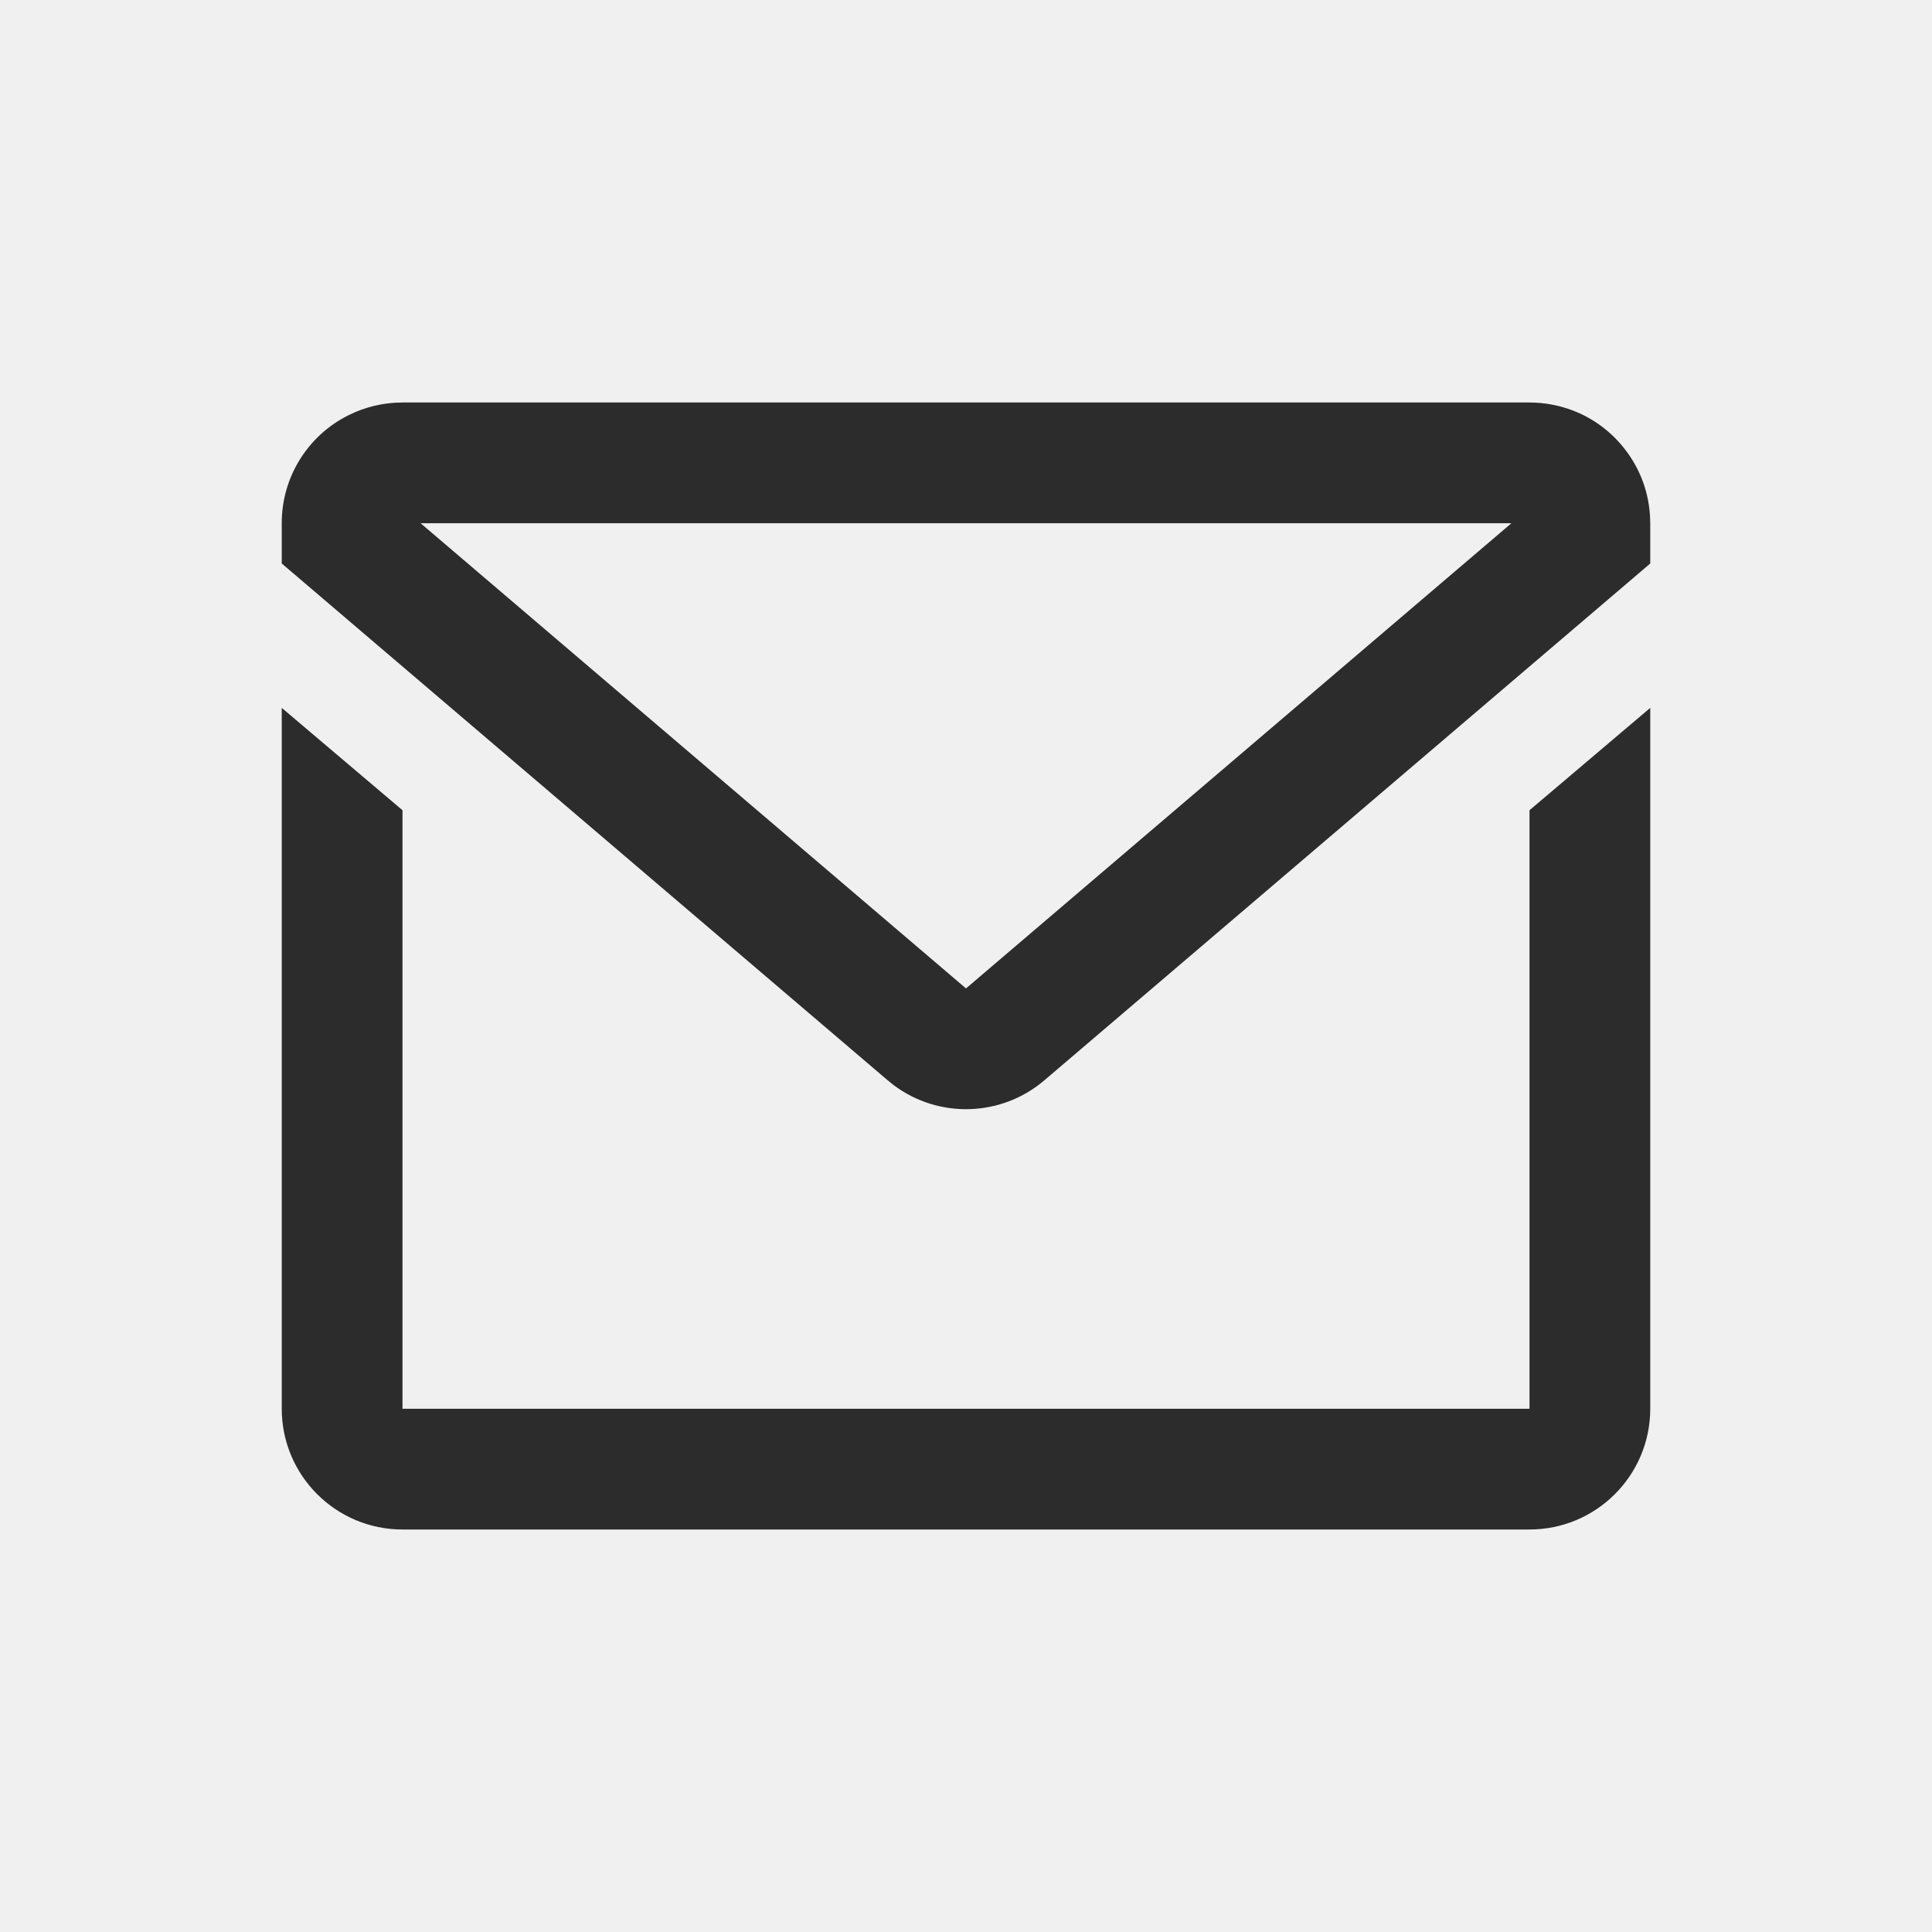
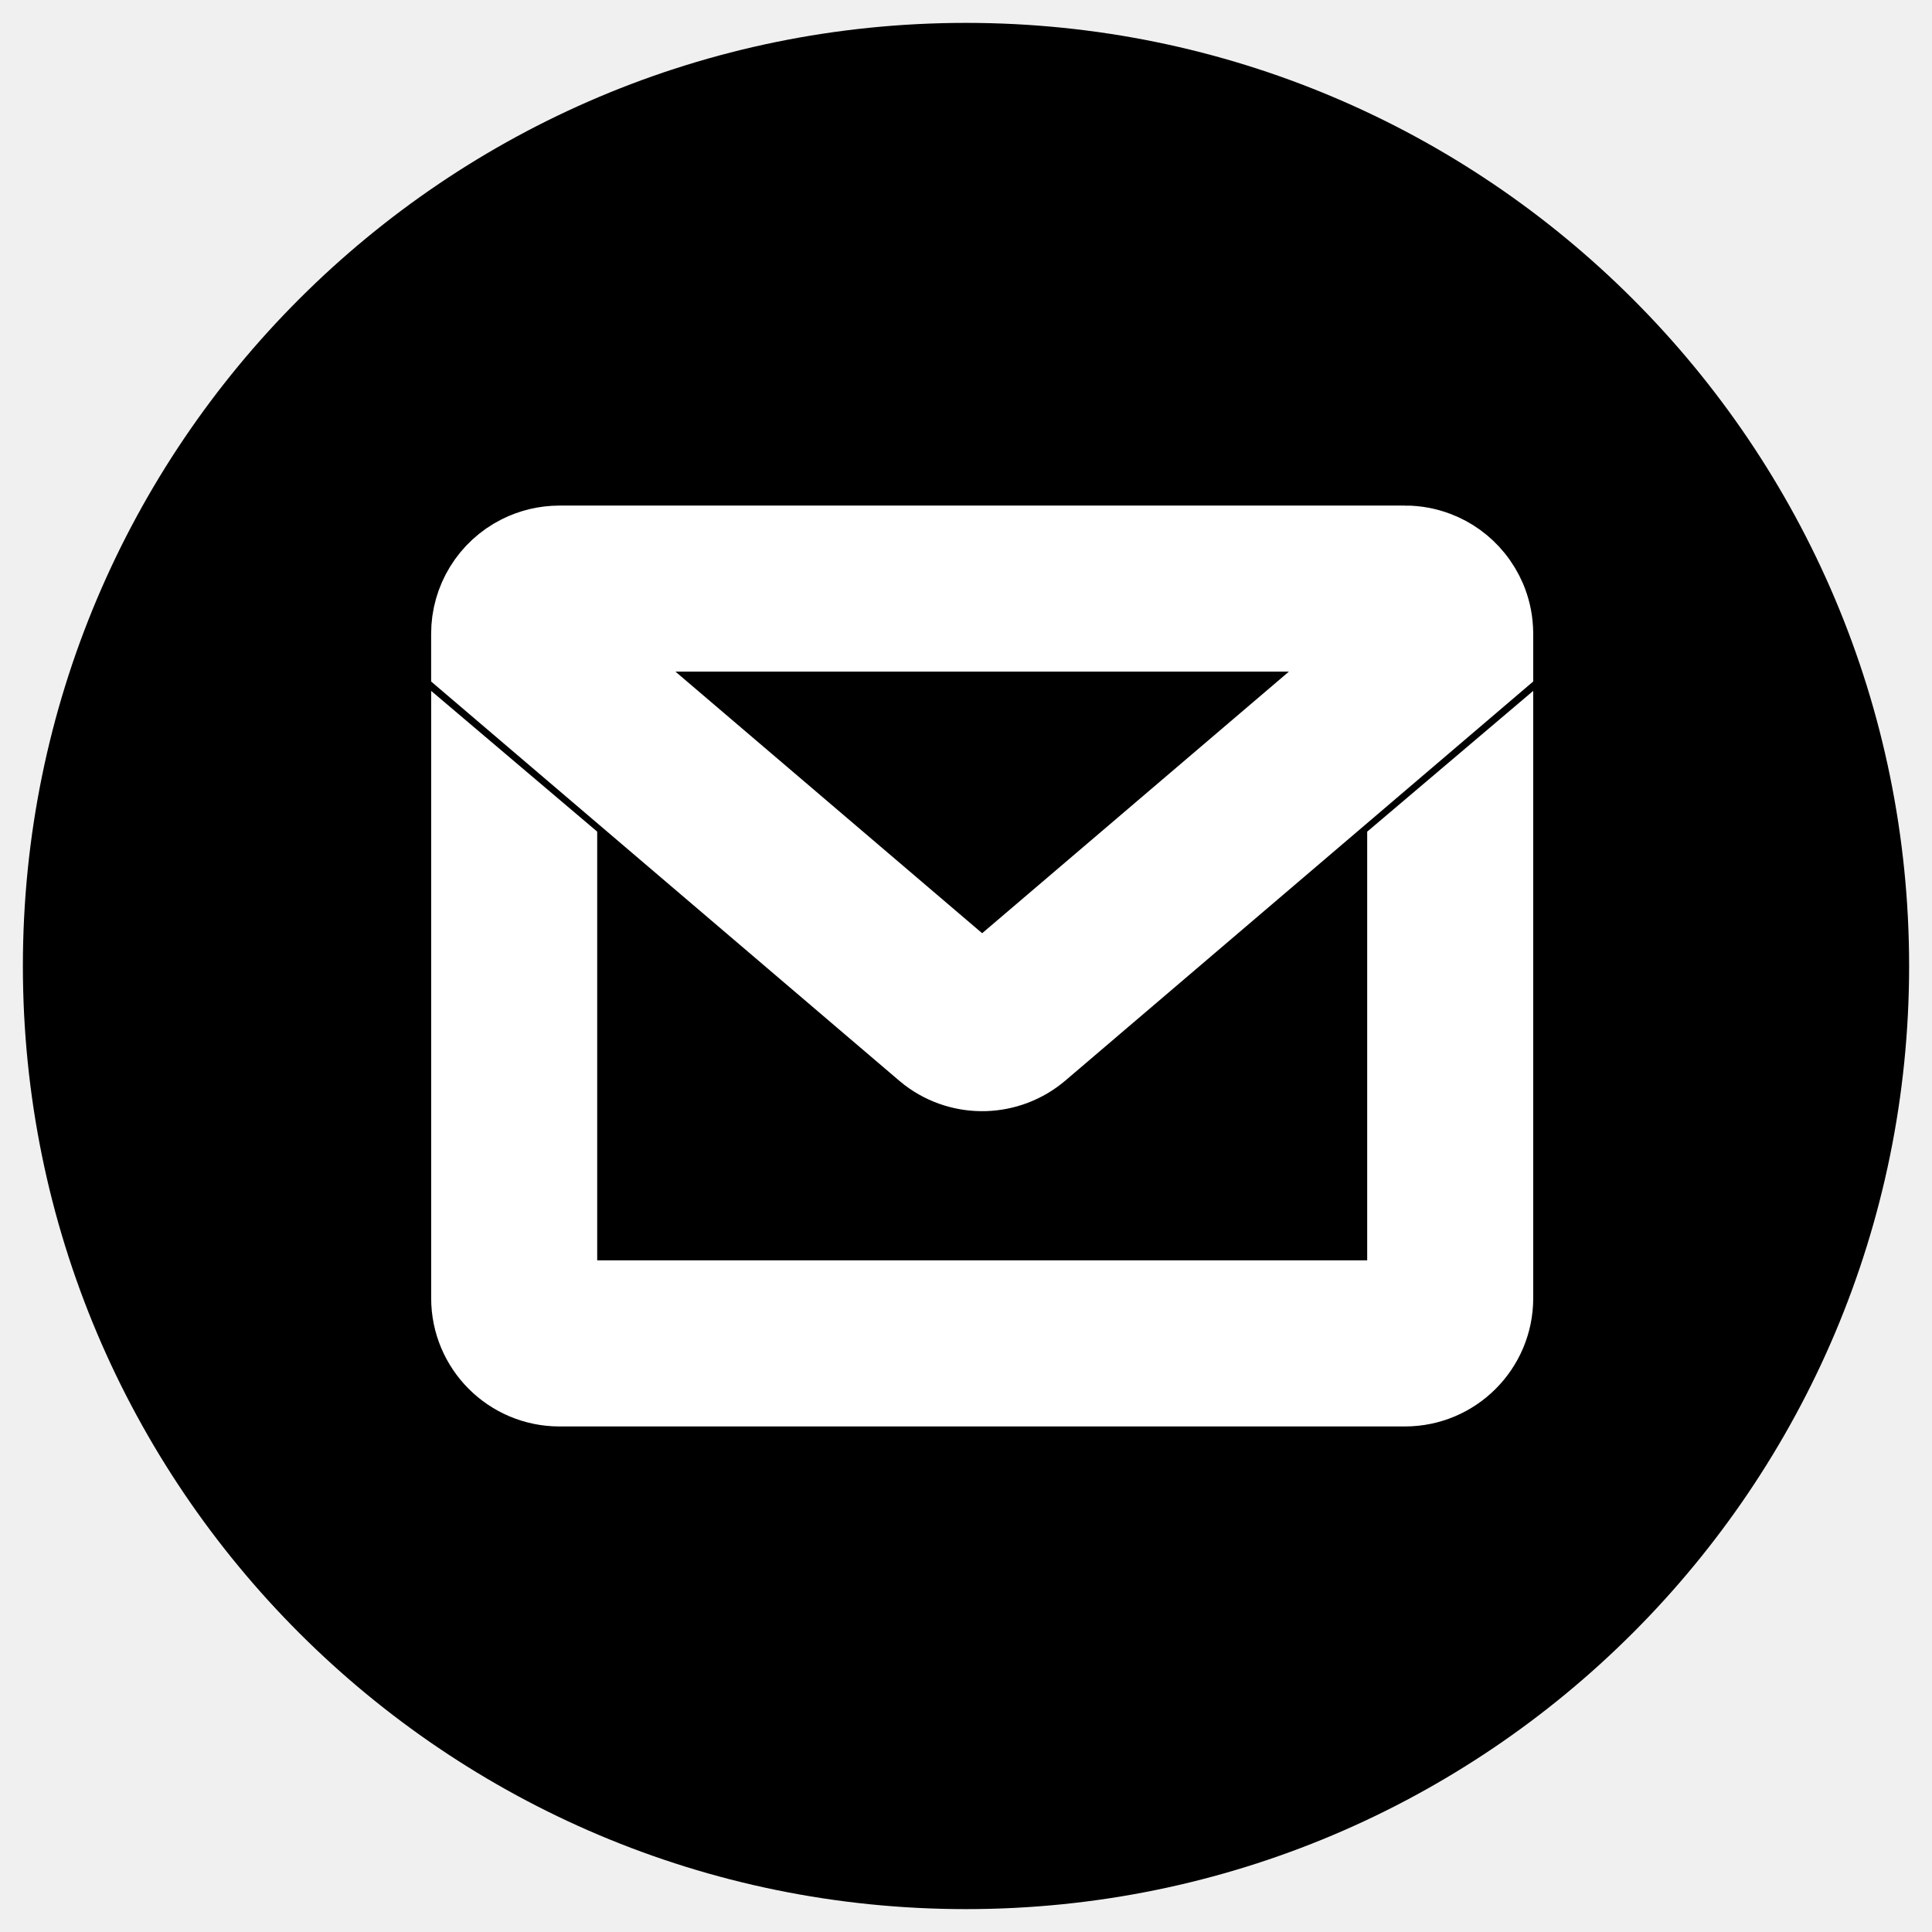
- <svg xmlns="http://www.w3.org/2000/svg" t="1660478174208" class="icon" viewBox="0 0 1024 1024" version="1.1" p-id="2556" width="64" height="64">
-   <defs>
-     <style type="text/css">@font-face { font-family: feedback-iconfont; src: url("//at.alicdn.com/t/font_1031158_u69w8yhxdu.woff2?t=1630033759944") format("woff2"), url("//at.alicdn.com/t/font_1031158_u69w8yhxdu.woff?t=1630033759944") format("woff"), url("//at.alicdn.com/t/font_1031158_u69w8yhxdu.ttf?t=1630033759944") format("truetype"); }
- </style>
-   </defs>
-   <path d="M874.667 375.189V746.667a64 64 0 0 1-64 64H213.333a64 64 0 0 1-64-64V375.189l64 54.251V746.667h597.333V429.44l64-54.251zM810.667 213.333a64.789 64.789 0 0 1 22.827 4.181 63.616 63.616 0 0 1 26.795 19.413 64.32 64.32 0 0 1 9.344 15.467c2.773 6.571 4.48 13.696 4.907 21.184L874.667 277.333v21.333L553.536 572.587a64 64 0 0 1-79.893 2.539l-3.179-2.56L149.333 298.667v-21.333a63.787 63.787 0 0 1 35.136-57.131A63.872 63.872 0 0 1 213.333 213.333h597.333z m-9.6 64h-578.133L512 523.883 801.067 277.333z" p-id="2557" fill="#2c2c2c" />
+ <svg xmlns="http://www.w3.org/2000/svg" version="1.1" id="图层_1" x="0px" y="0px" width="64px" height="64px" viewBox="0 0 64 64" enable-background="new 0 0 64 64" xml:space="preserve">
+   <circle cx="32" cy="32" r="31.242" />
+   <path fill="#FFFFFF" stroke="#FFFFFF" stroke-width="2.5" stroke-miterlimit="10" d="M49.54,25.585v17.417  c0,1.659-1.344,3.001-3,3.001H18.533c-1.657,0-3-1.342-3-3.001V25.585l3,2.543v14.872H46.54V28.129L49.54,25.585z M46.54,17.997  c0.366,0,0.728,0.067,1.07,0.197c0.492,0.187,0.926,0.501,1.257,0.91c0.18,0.22,0.326,0.464,0.438,0.725  c0.129,0.308,0.21,0.642,0.229,0.993l0.006,0.176v1L34.483,34.842c-1.067,0.909-2.623,0.96-3.746,0.118l-0.148-0.12L15.532,21.999  v-1c-0.003-1.132,0.635-2.169,1.647-2.679c0.42-0.212,0.884-0.322,1.354-0.322H46.54z M46.089,20.998H18.983l13.552,11.559  L46.089,20.998z" />
</svg>
